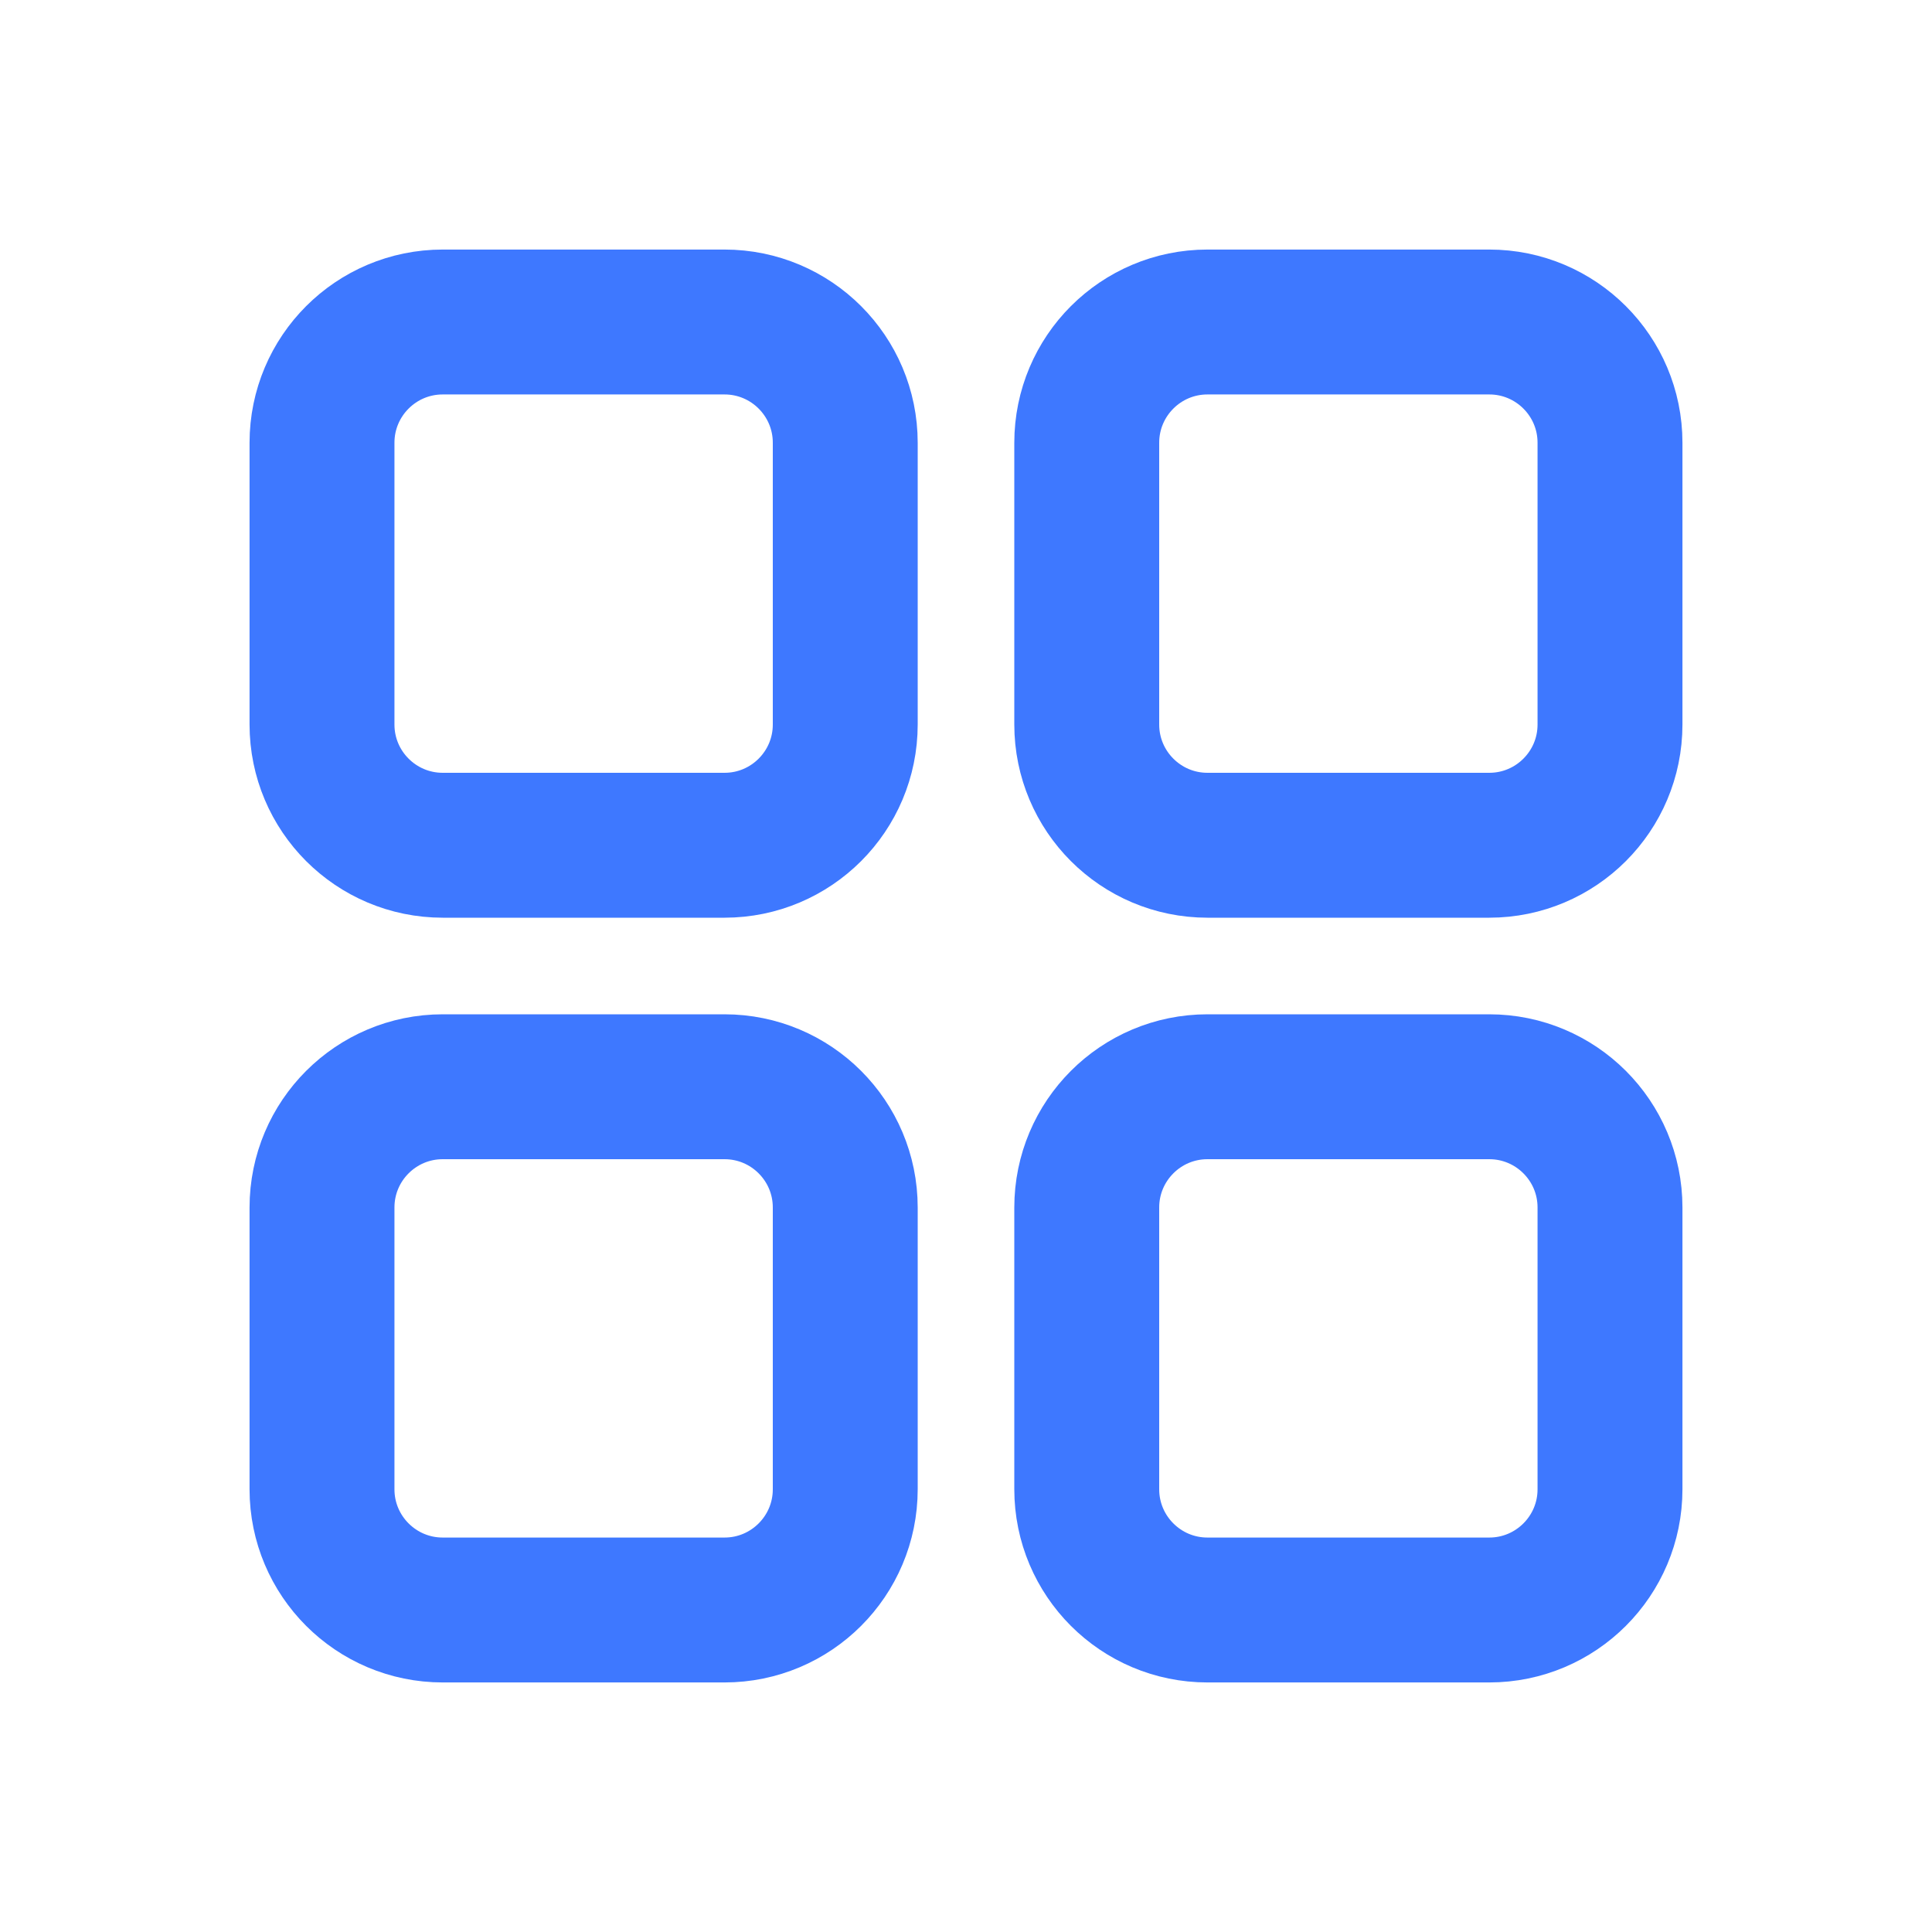
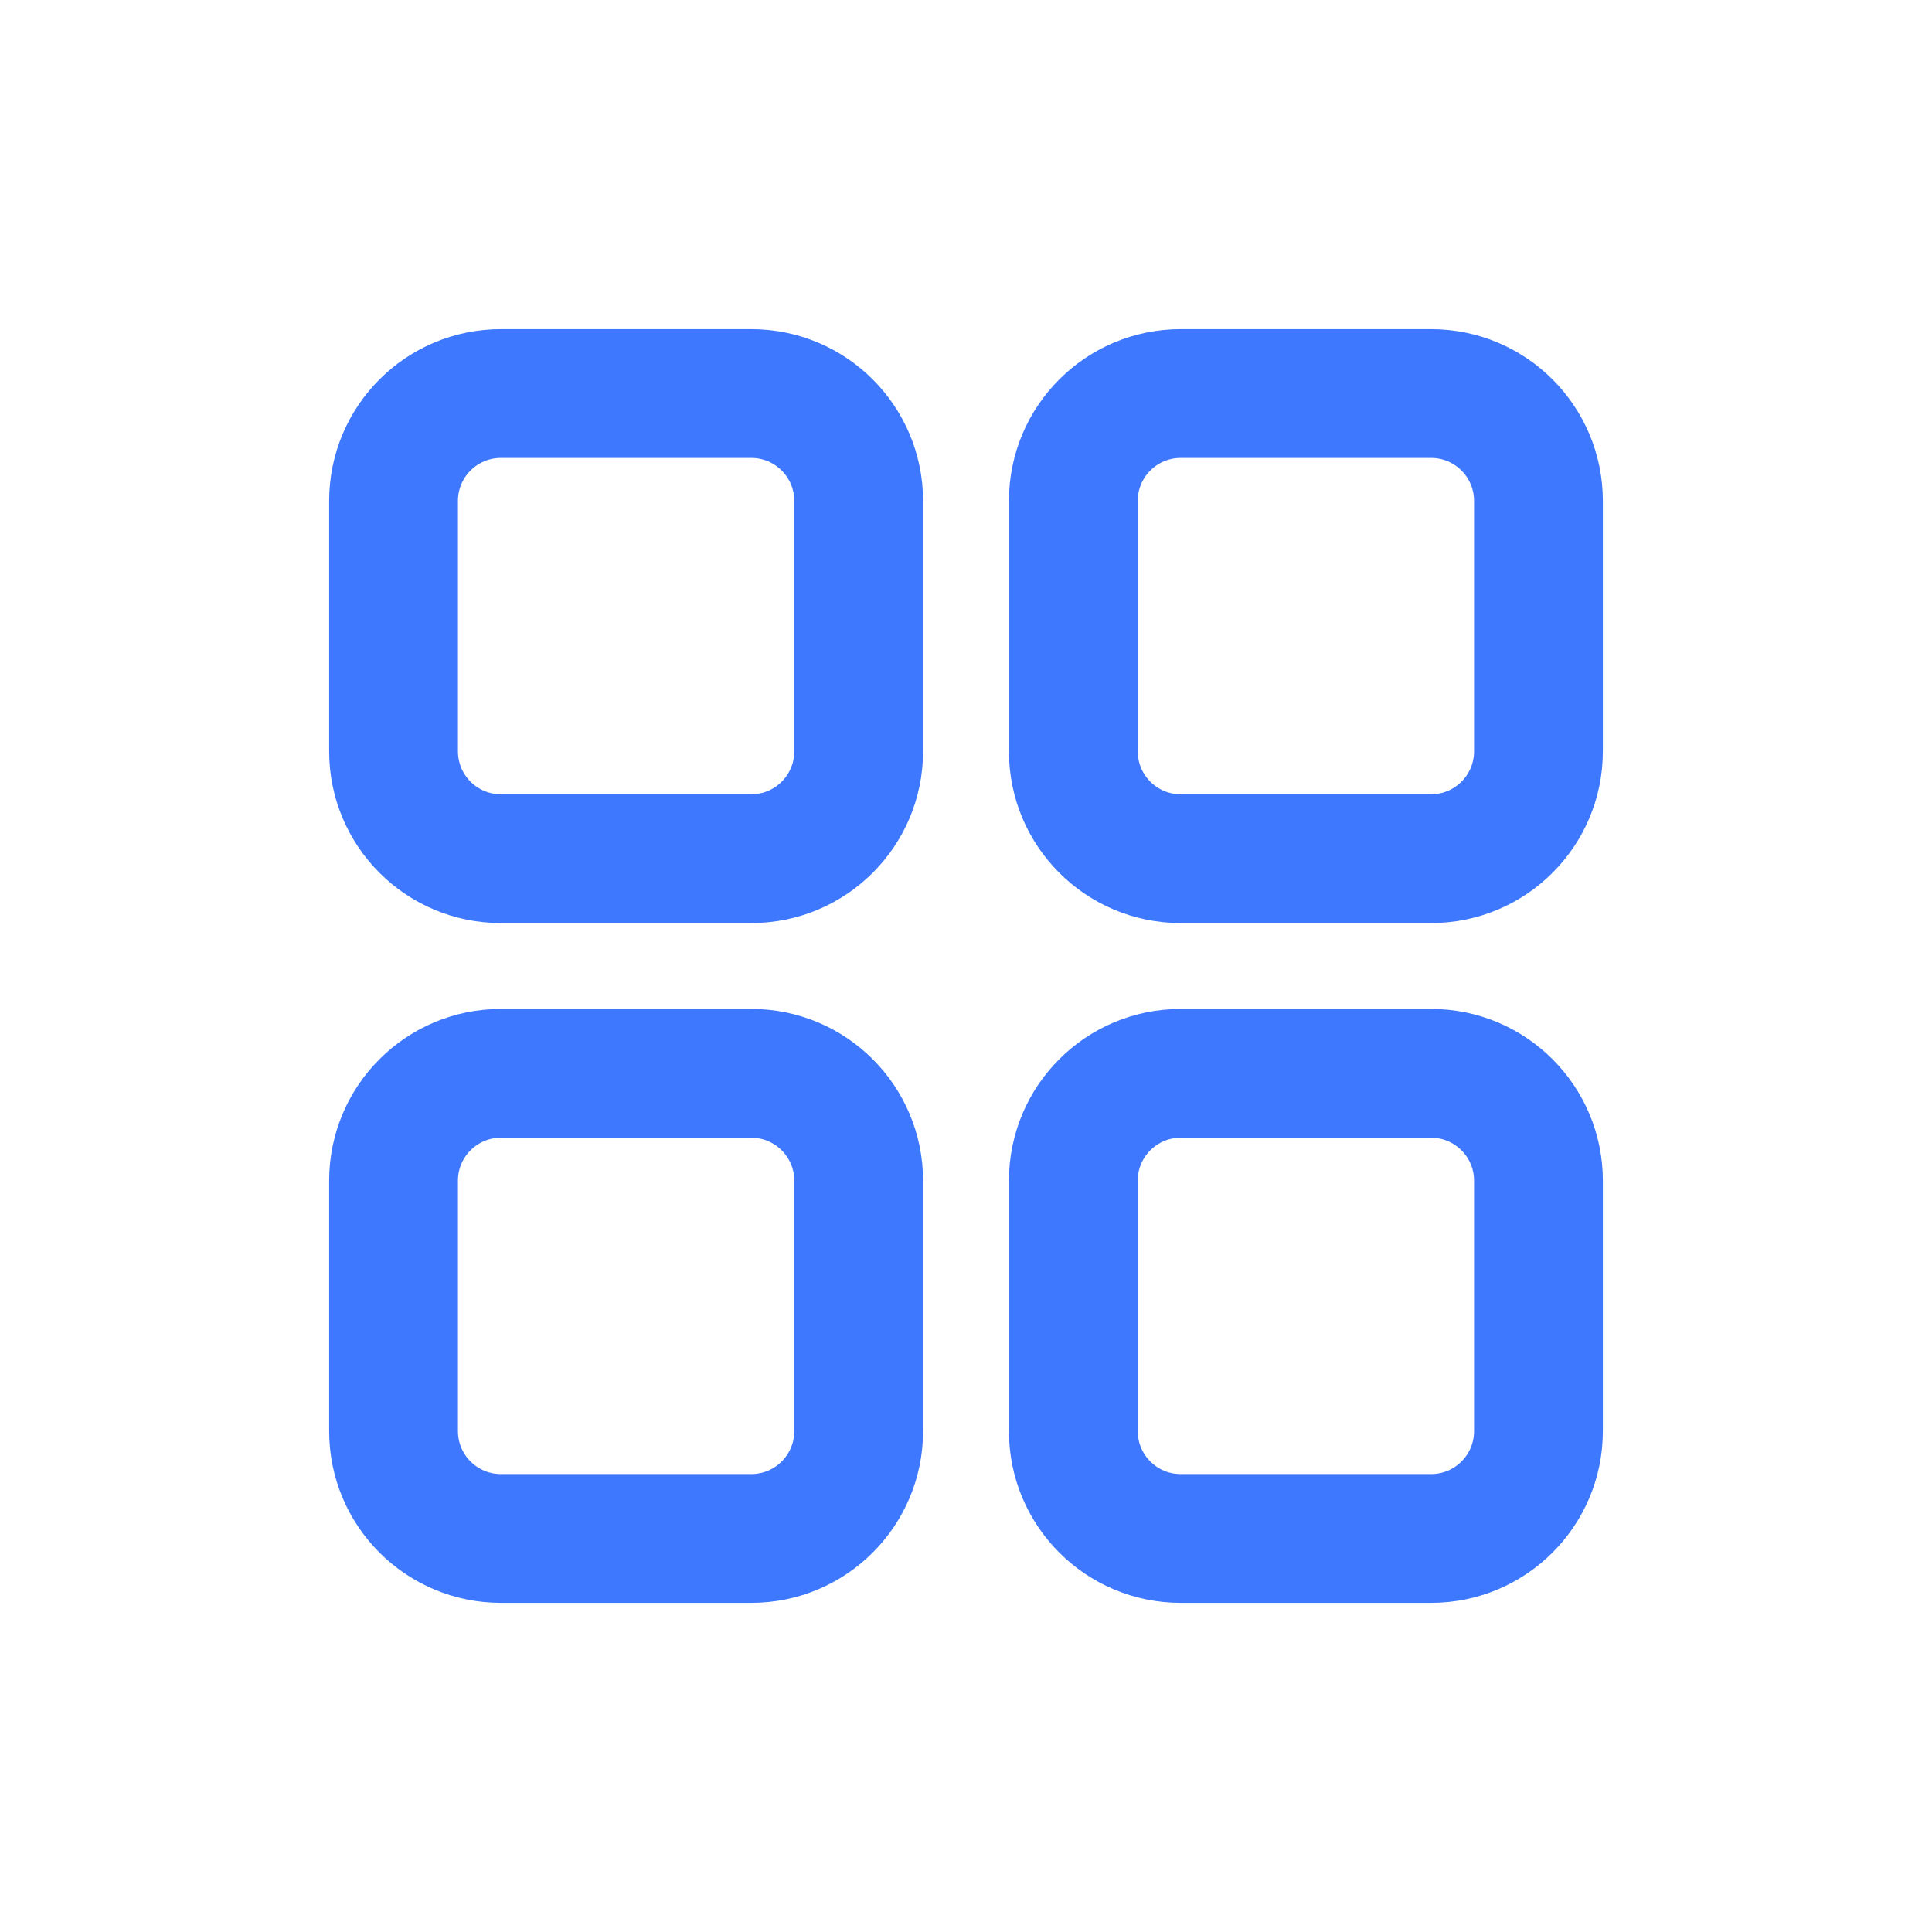
- <svg xmlns="http://www.w3.org/2000/svg" viewBox="0 0 24 24" fill="none" stroke="#3E78FF" stroke-width="1.8" stroke-linecap="round" stroke-linejoin="round">
+ <svg xmlns="http://www.w3.org/2000/svg" viewBox="-1.5 -1.5 27 27" fill="none" stroke="#3E78FF" stroke-width="1.8" stroke-linecap="round" stroke-linejoin="round">
  <rect x="4" y="4" width="6.5" height="6.5" rx="1.5" />
  <rect x="13.5" y="4" width="6.5" height="6.5" rx="1.5" />
  <rect x="4" y="13.5" width="6.5" height="6.5" rx="1.5" />
  <rect x="13.5" y="13.5" width="6.5" height="6.5" rx="1.5" />
</svg>
